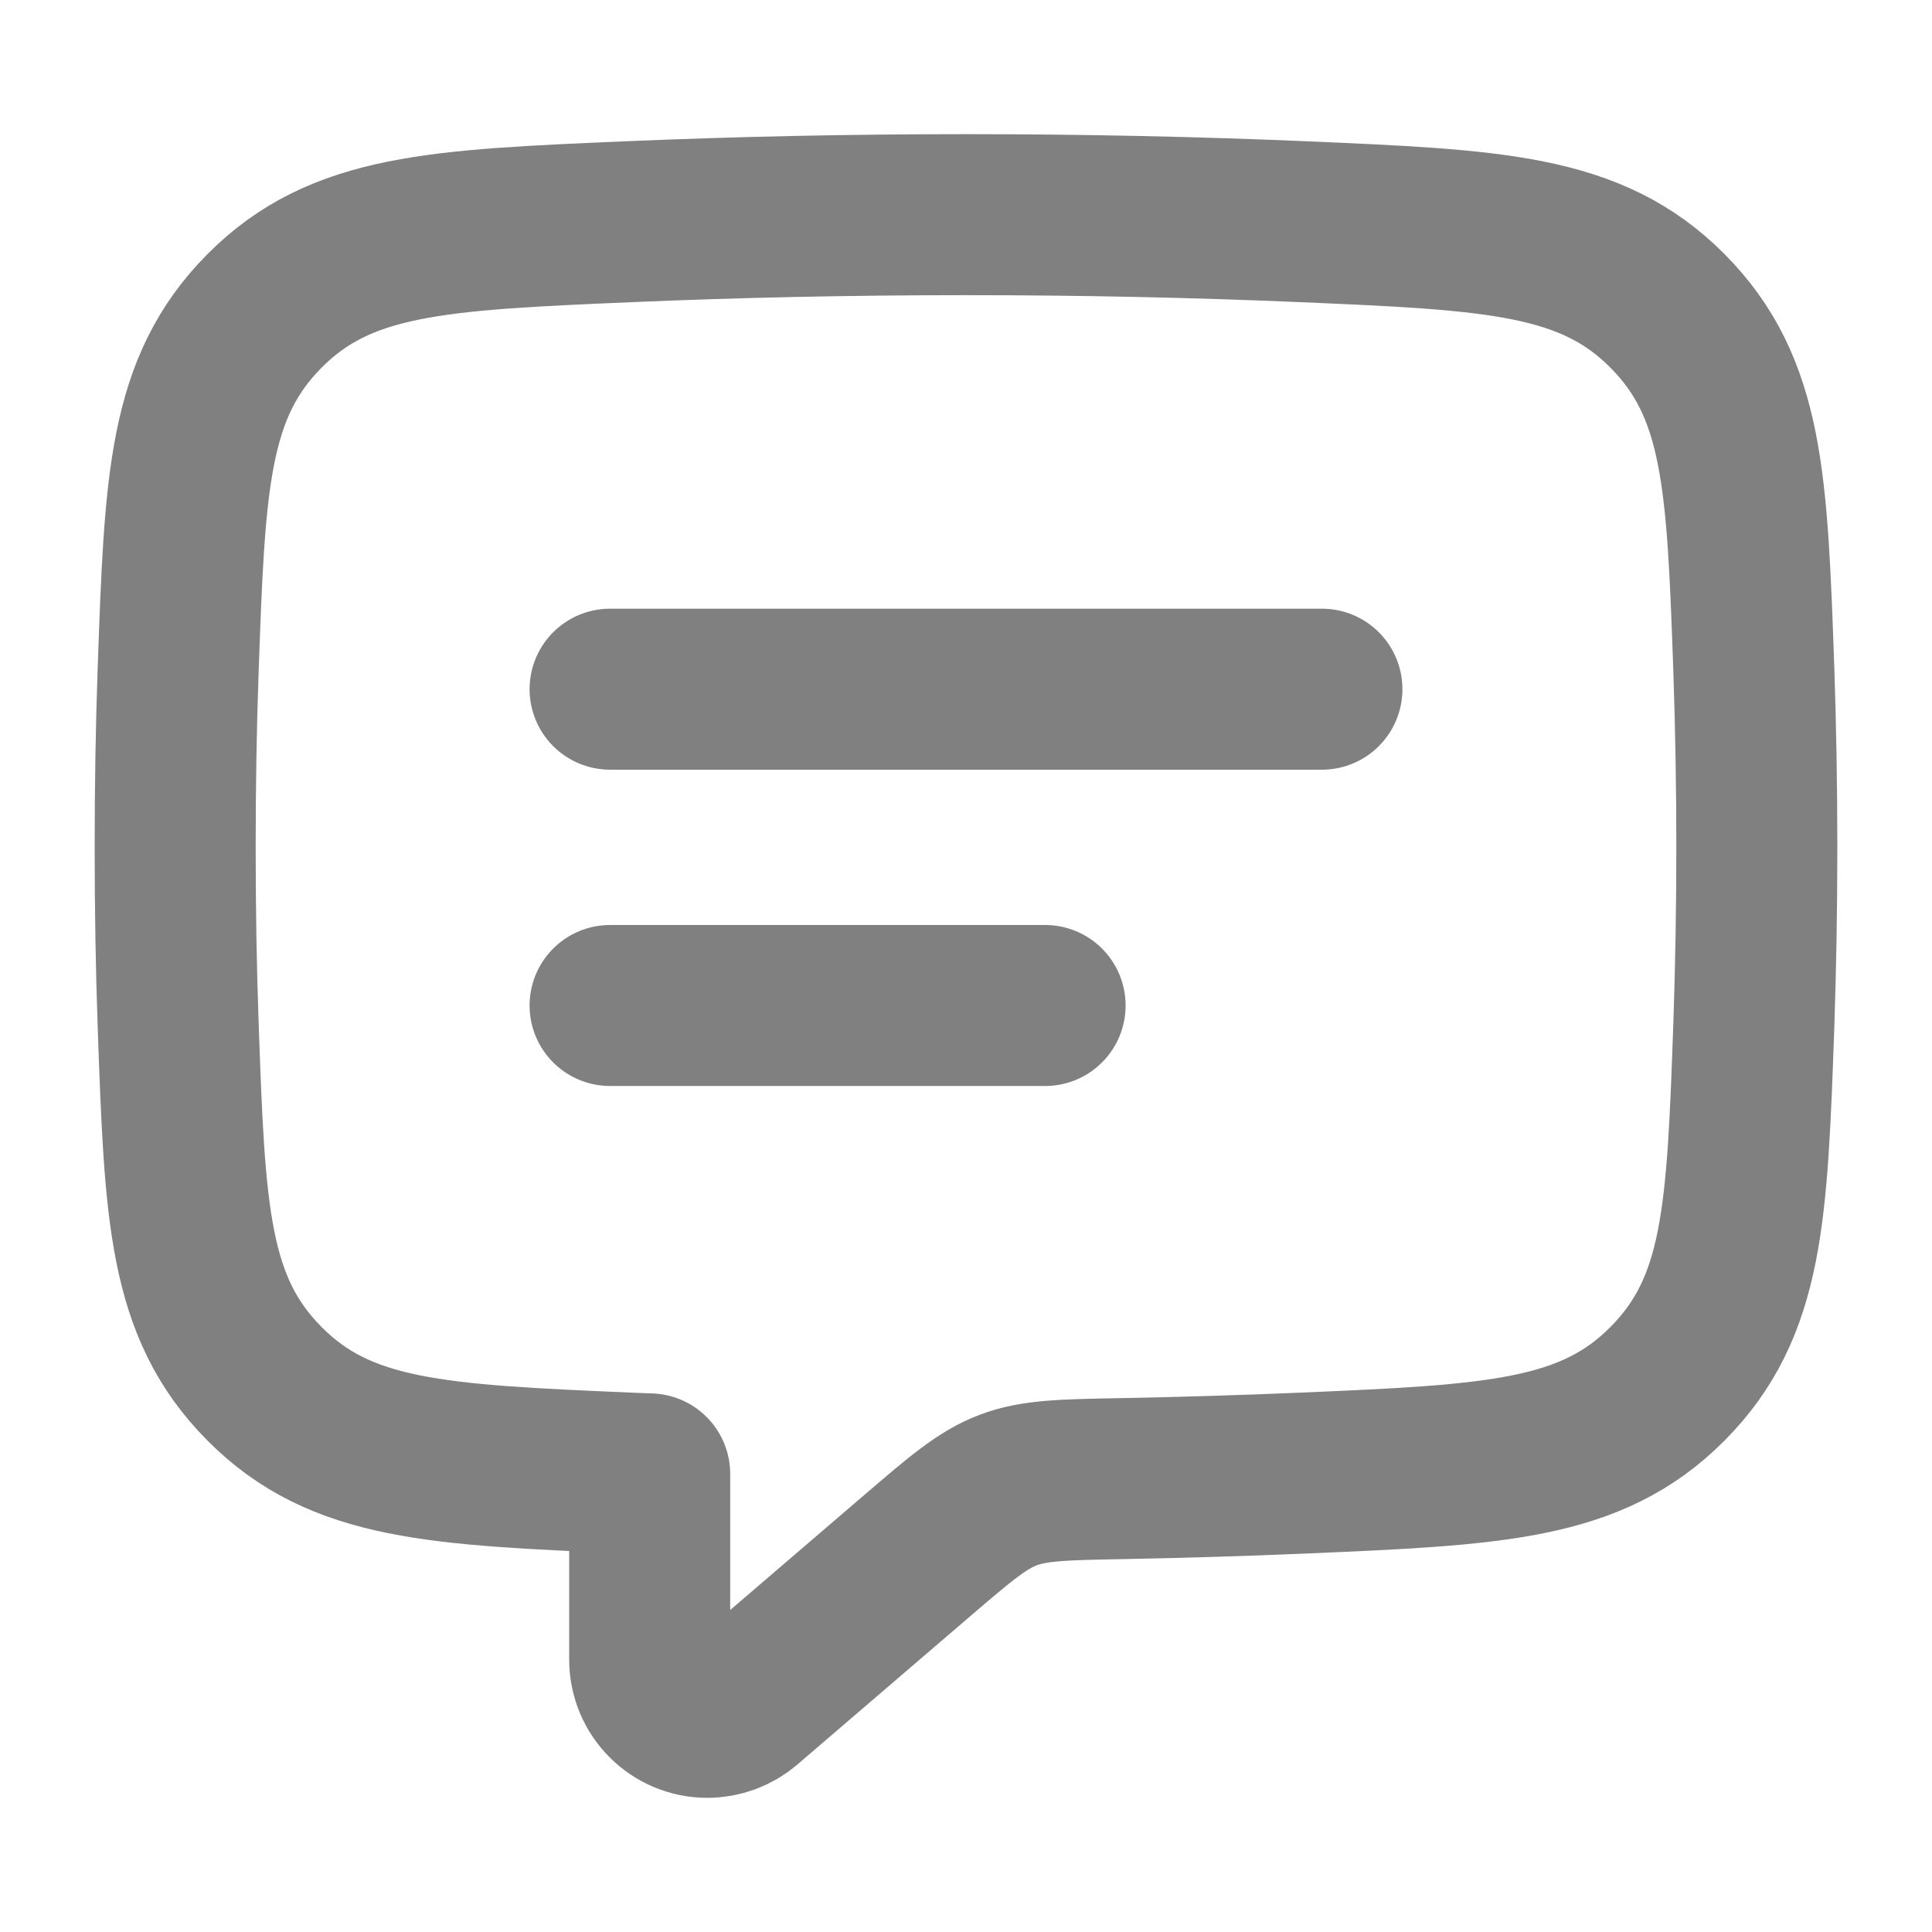
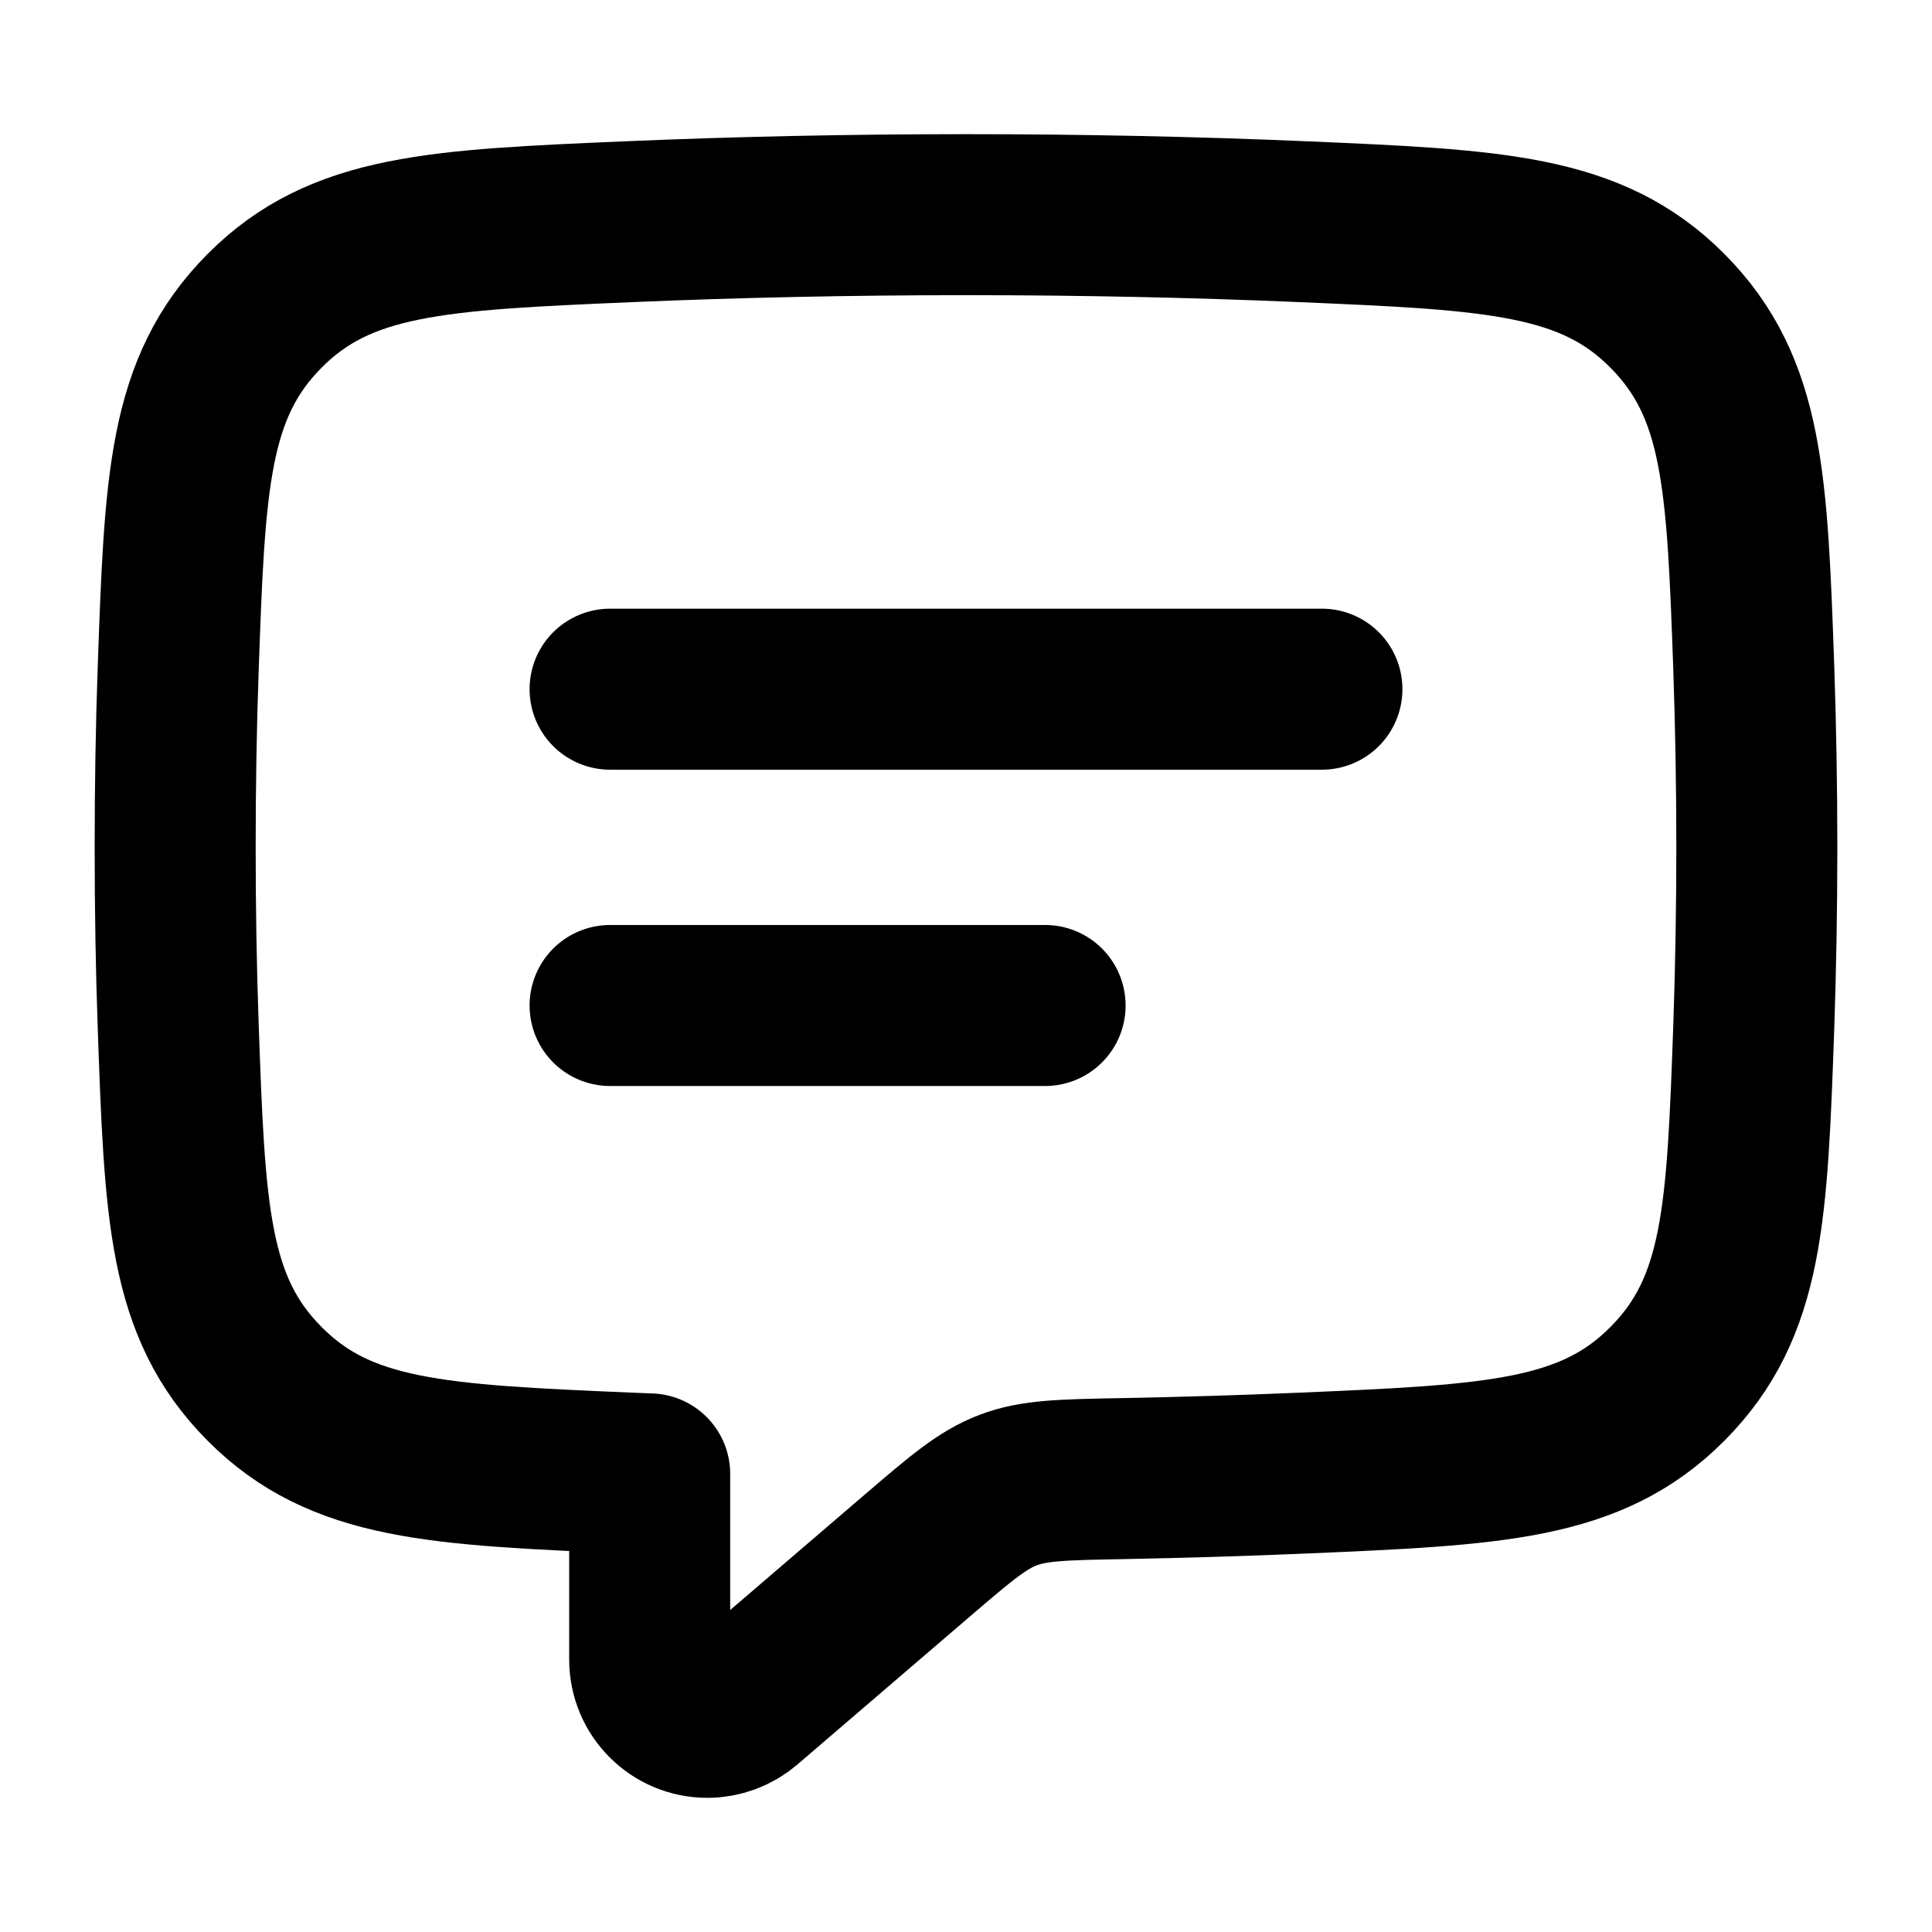
<svg xmlns="http://www.w3.org/2000/svg" width="18" height="18" viewBox="0 0 18 18" fill="none">
-   <path d="M5.684 6.421H12.316M5.684 9.368H9.737" stroke="#808080" stroke-width="1.5" stroke-linecap="round" stroke-linejoin="round" />
-   <path d="M1.632 7.895C1.632 7.327 1.641 6.772 1.66 6.237C1.722 4.488 1.753 3.614 2.464 2.897C3.176 2.18 4.075 2.142 5.873 2.065C6.86 2.023 7.91 2 9 2C10.09 2 11.14 2.023 12.127 2.065C13.925 2.142 14.824 2.18 15.536 2.897C16.247 3.614 16.278 4.488 16.34 6.237C16.358 6.772 16.368 7.327 16.368 7.895C16.368 8.463 16.358 9.017 16.34 9.552C16.278 11.301 16.247 12.176 15.536 12.892C14.824 13.609 13.925 13.648 12.127 13.725C11.586 13.748 11.026 13.765 10.451 13.776C9.905 13.786 9.632 13.791 9.392 13.883C9.152 13.974 8.95 14.147 8.546 14.493L6.941 15.87C6.843 15.954 6.719 16 6.59 16C6.293 16 6.053 15.759 6.053 15.462V13.732C5.993 13.729 5.933 13.727 5.873 13.725C4.075 13.648 3.176 13.609 2.464 12.892C1.753 12.176 1.722 11.301 1.66 9.552C1.641 9.017 1.632 8.463 1.632 7.895Z" stroke="#808080" stroke-width="1.5" stroke-linecap="round" stroke-linejoin="round" />
+   <path d="M5.684 6.421H12.316M5.684 9.368H9.737" stroke="currentColor" stroke-width="1.5" stroke-linecap="round" stroke-linejoin="round" />
+   <path d="M1.632 7.895C1.632 7.327 1.641 6.772 1.66 6.237C1.722 4.488 1.753 3.614 2.464 2.897C3.176 2.18 4.075 2.142 5.873 2.065C6.86 2.023 7.91 2 9 2C10.09 2 11.14 2.023 12.127 2.065C13.925 2.142 14.824 2.18 15.536 2.897C16.247 3.614 16.278 4.488 16.34 6.237C16.358 6.772 16.368 7.327 16.368 7.895C16.368 8.463 16.358 9.017 16.34 9.552C16.278 11.301 16.247 12.176 15.536 12.892C14.824 13.609 13.925 13.648 12.127 13.725C11.586 13.748 11.026 13.765 10.451 13.776C9.905 13.786 9.632 13.791 9.392 13.883C9.152 13.974 8.95 14.147 8.546 14.493L6.941 15.87C6.843 15.954 6.719 16 6.59 16C6.293 16 6.053 15.759 6.053 15.462V13.732C5.993 13.729 5.933 13.727 5.873 13.725C4.075 13.648 3.176 13.609 2.464 12.892C1.753 12.176 1.722 11.301 1.66 9.552C1.641 9.017 1.632 8.463 1.632 7.895Z" stroke="currentColor" stroke-width="1.5" stroke-linecap="round" stroke-linejoin="round" />
</svg>
